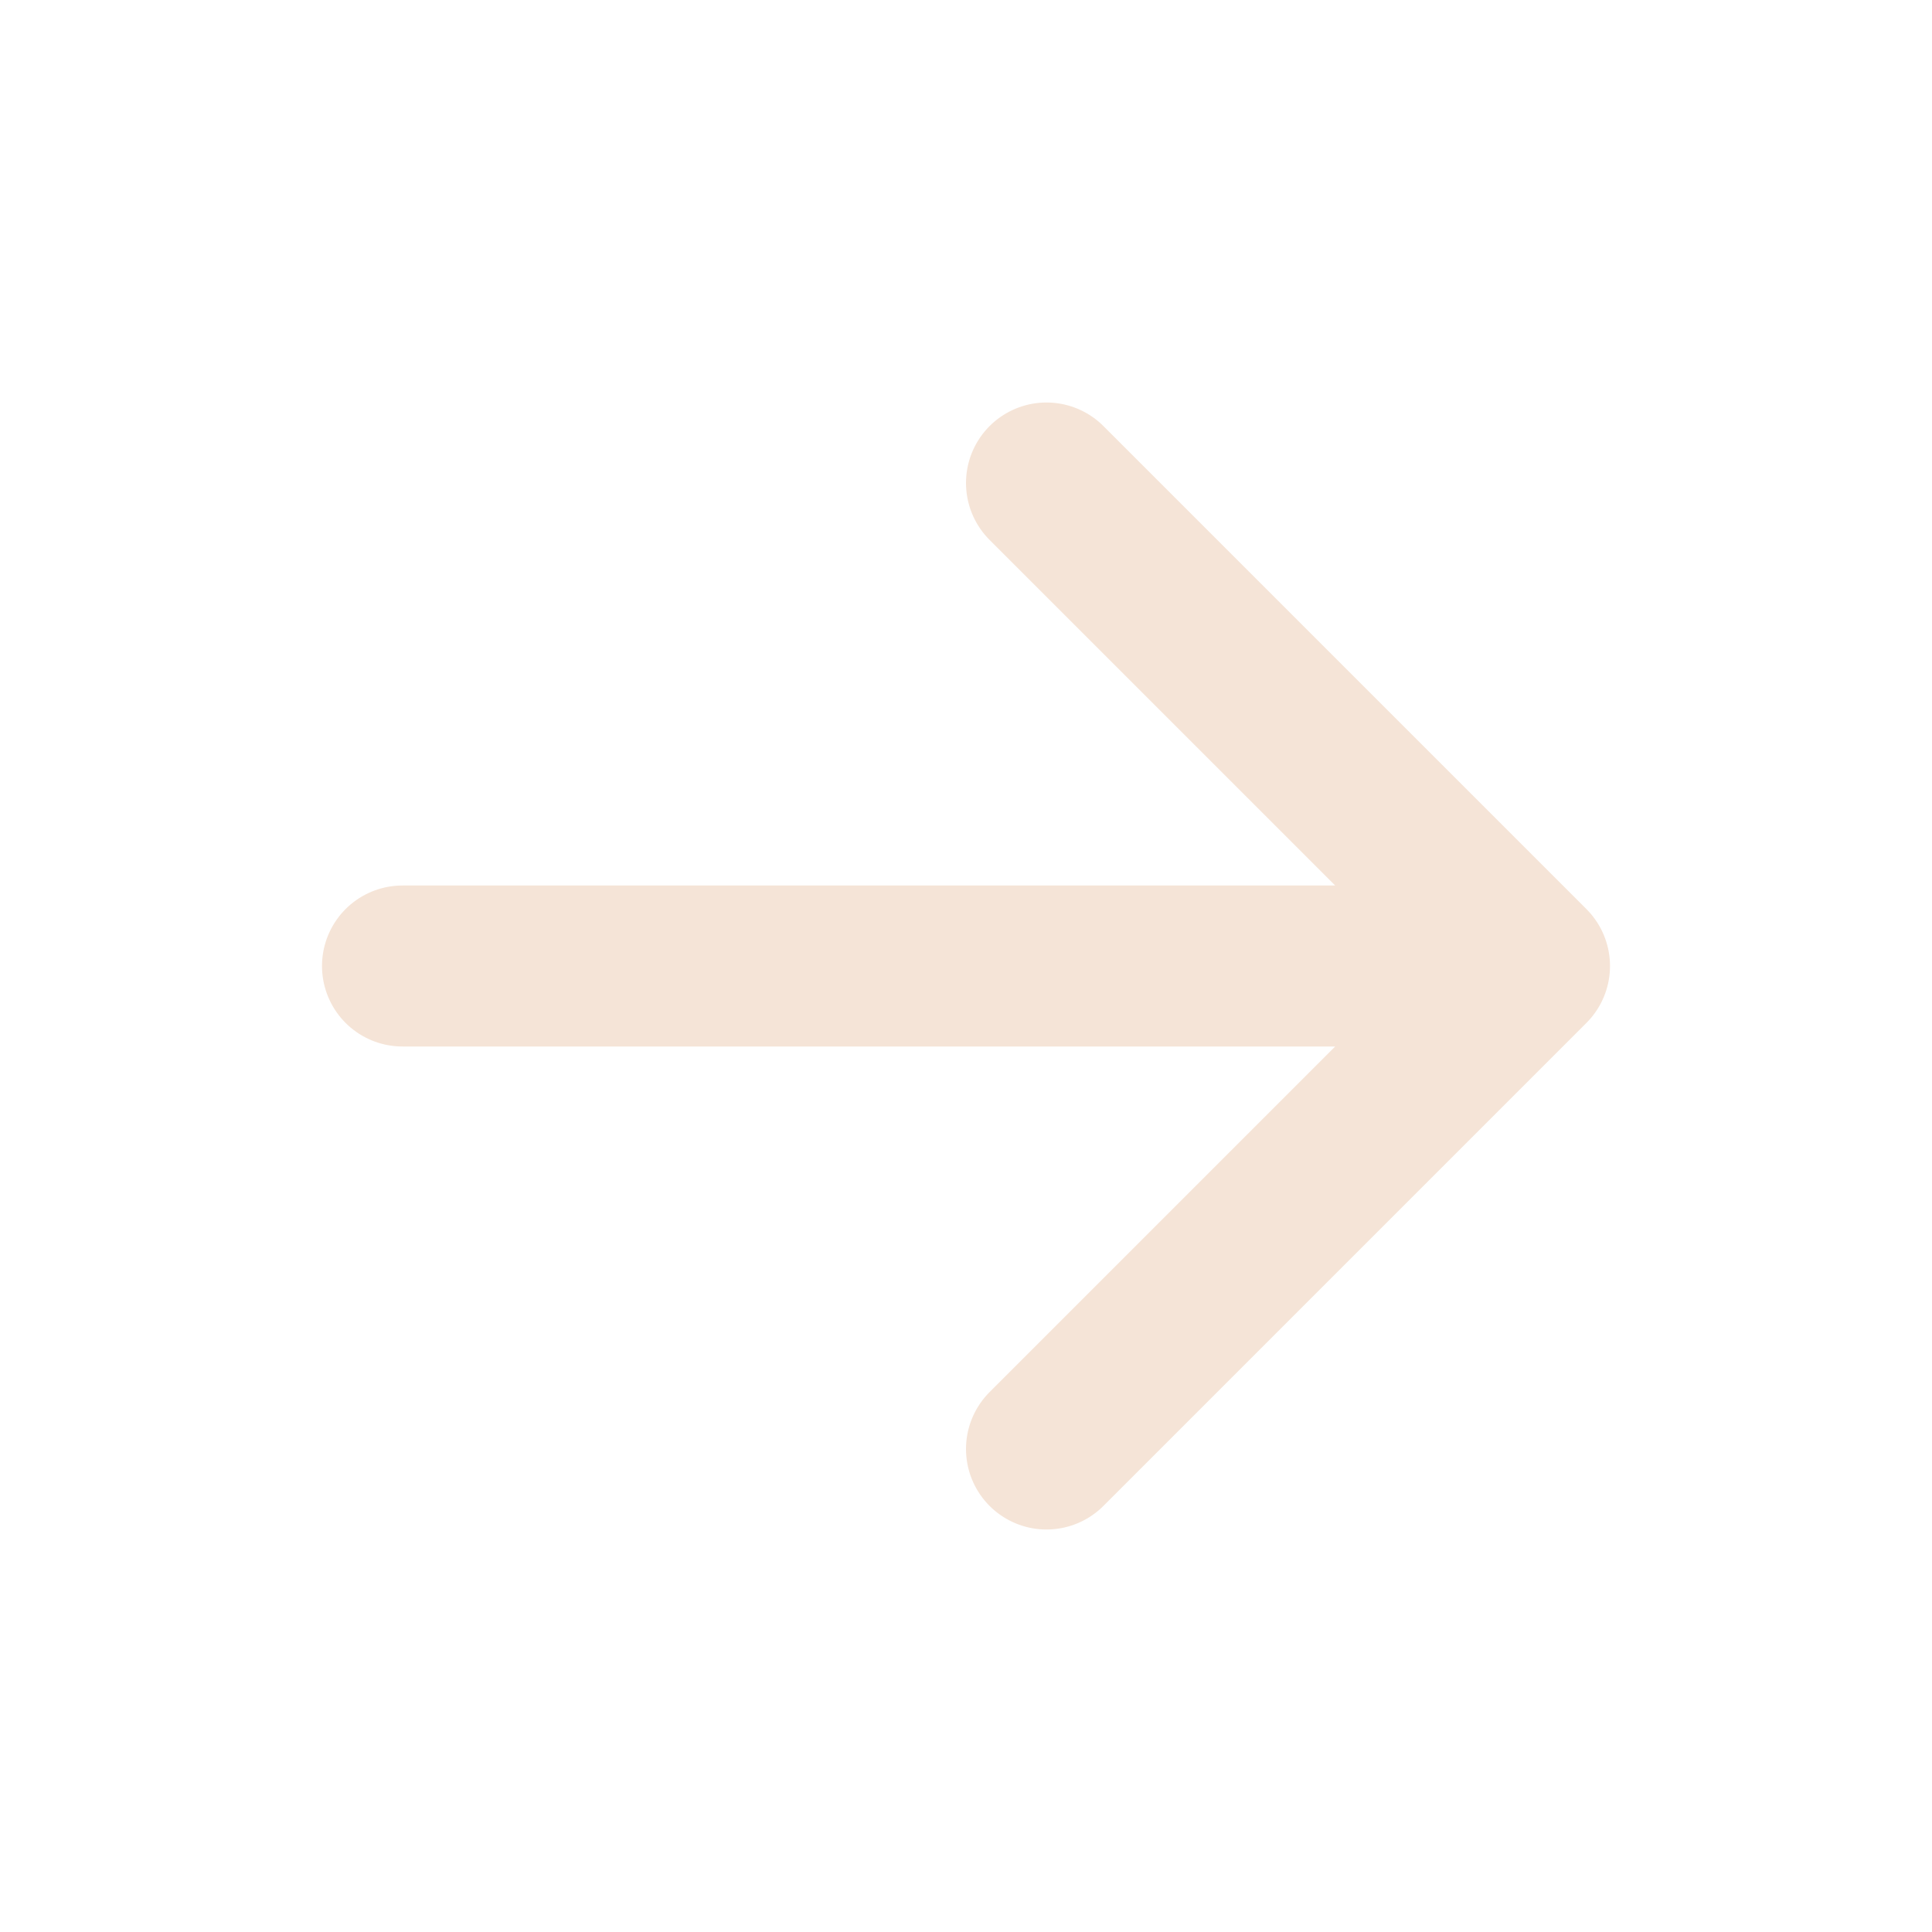
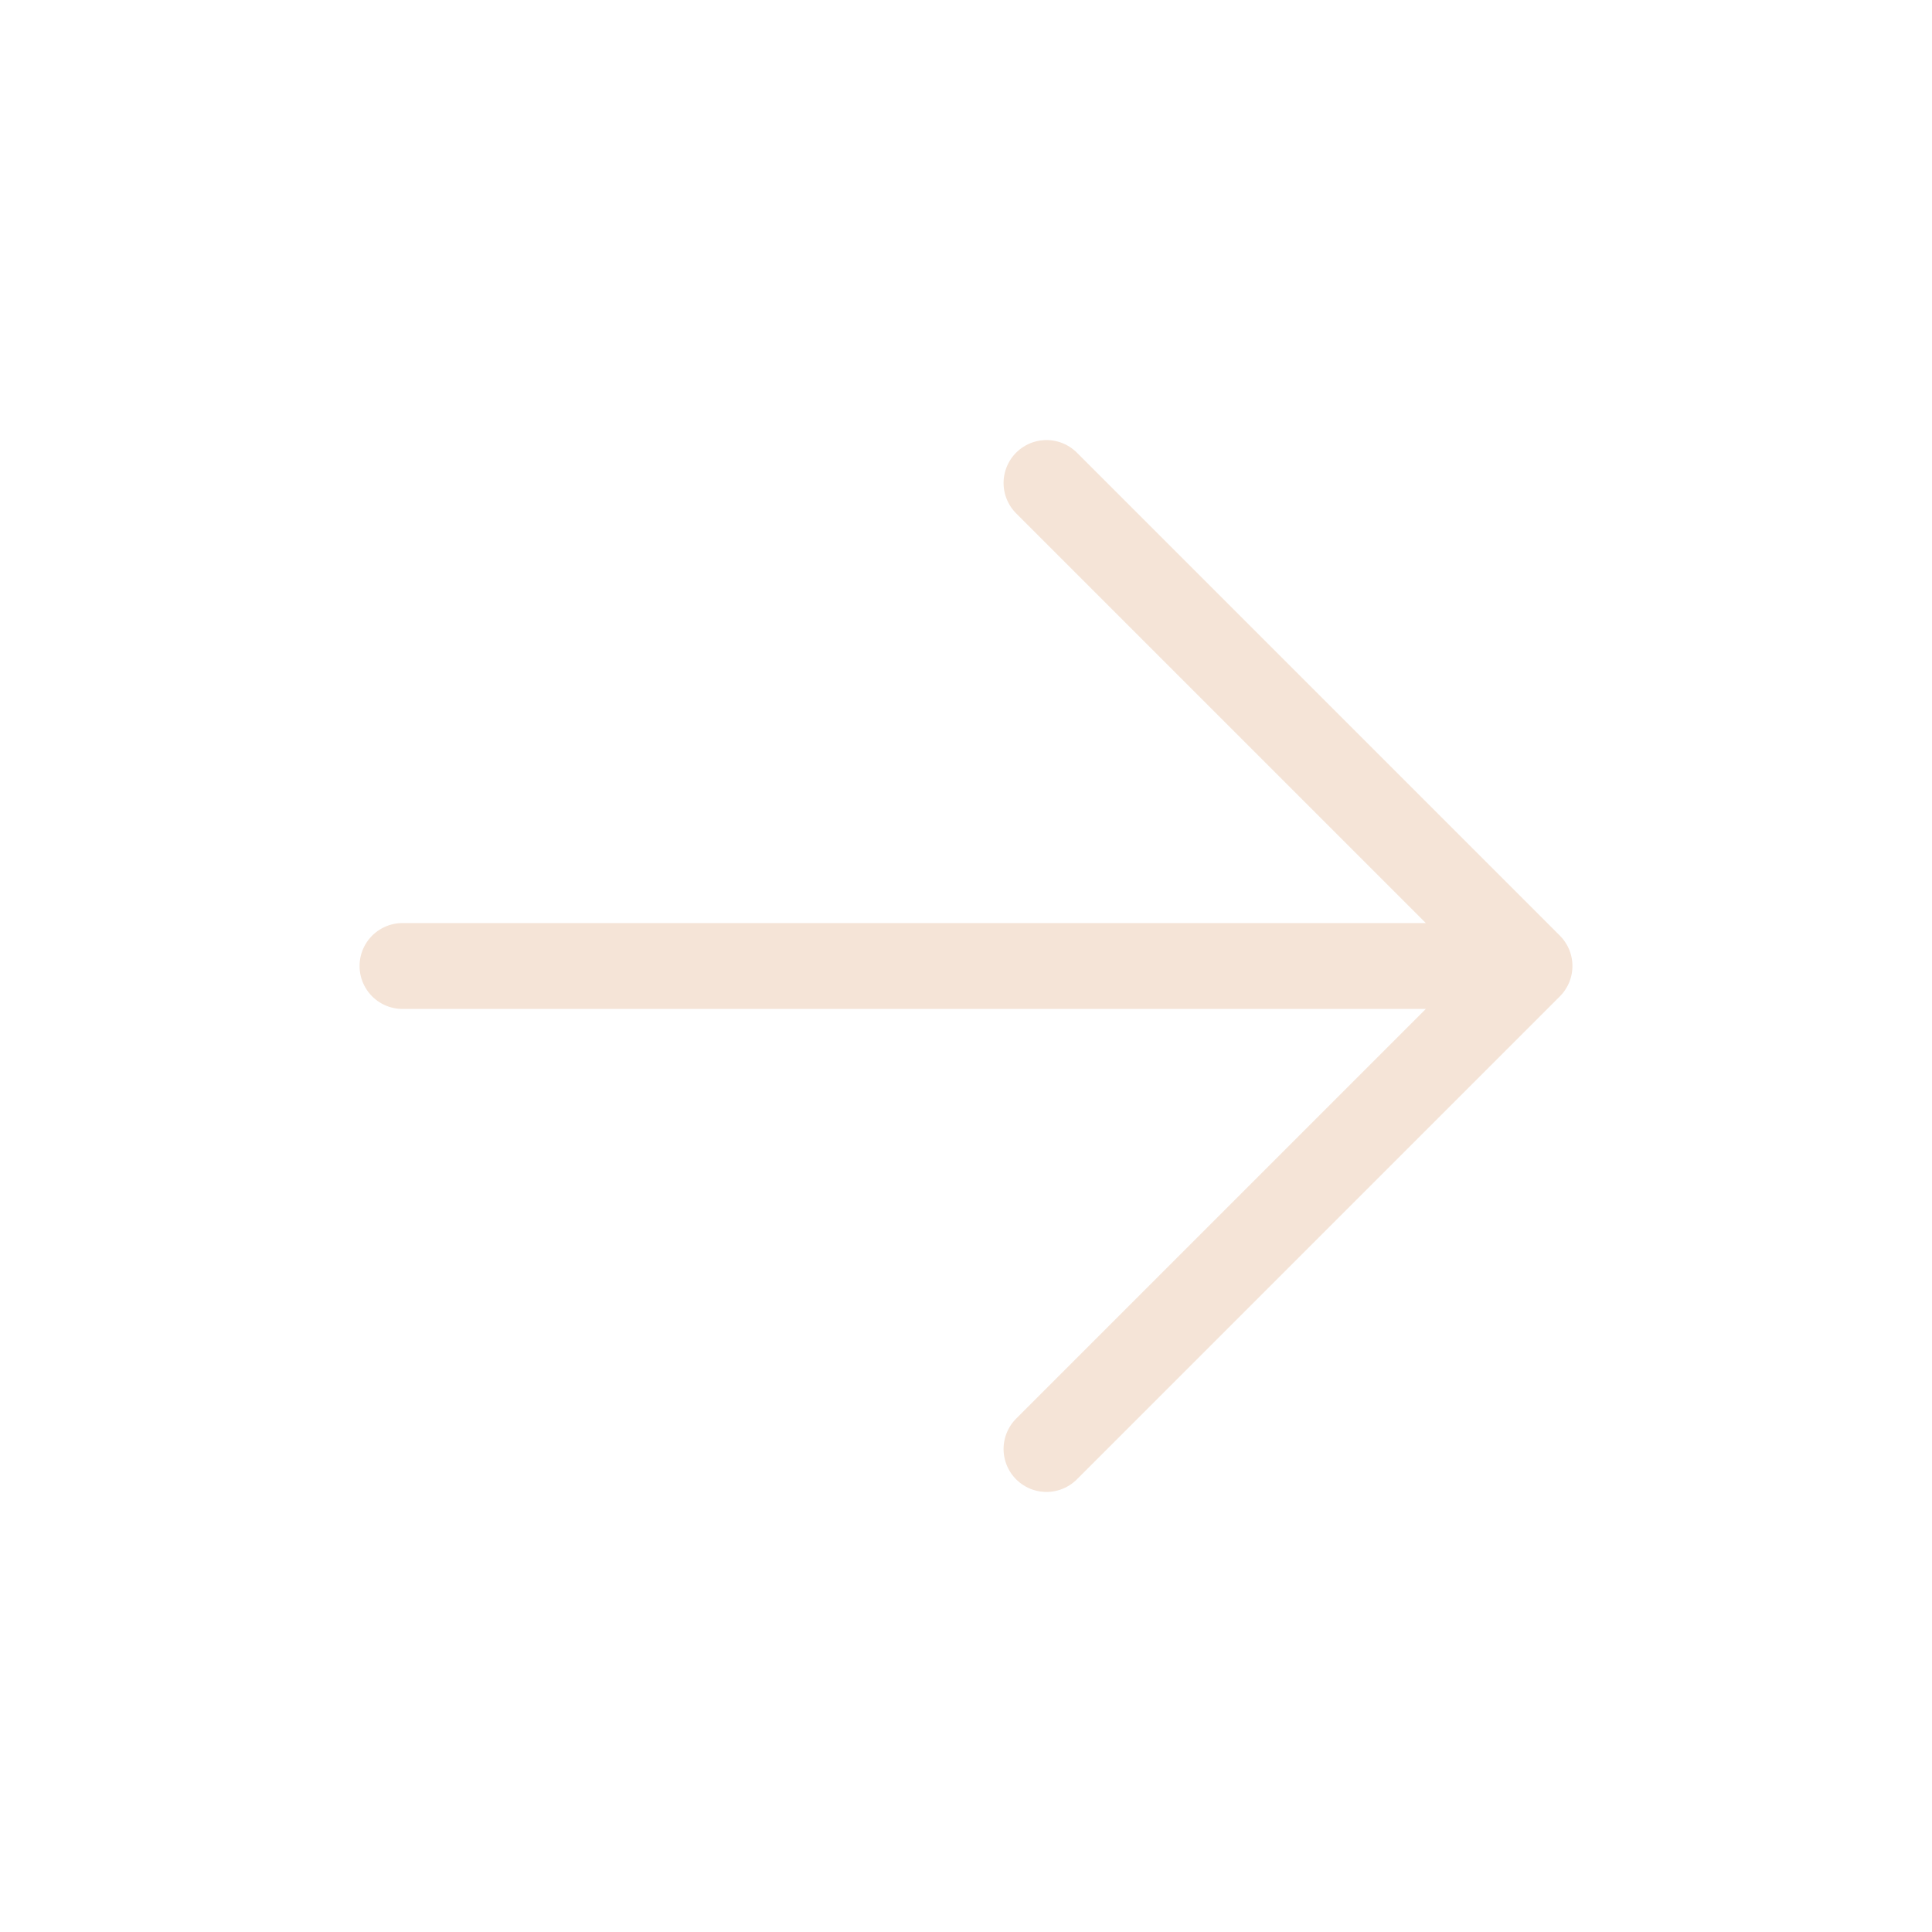
- <svg xmlns="http://www.w3.org/2000/svg" width="24" height="24" viewBox="0 0 24 24" fill="none">
-   <path d="M5 12H19M19 12L13 6M19 12L13 18" stroke="#F5E4D7" stroke-width="2" stroke-linecap="round" stroke-linejoin="round" />
+ <svg xmlns="http://www.w3.org/2000/svg" width="45" height="45" viewBox="0 0 45 45" fill="none">
+   <path d="M9.375 22.5H35.625M35.625 22.5L24.375 11.25M35.625 22.5L24.375 33.75" stroke="#F5E4D7" stroke-width="2" stroke-linecap="round" stroke-linejoin="round" />
</svg>
